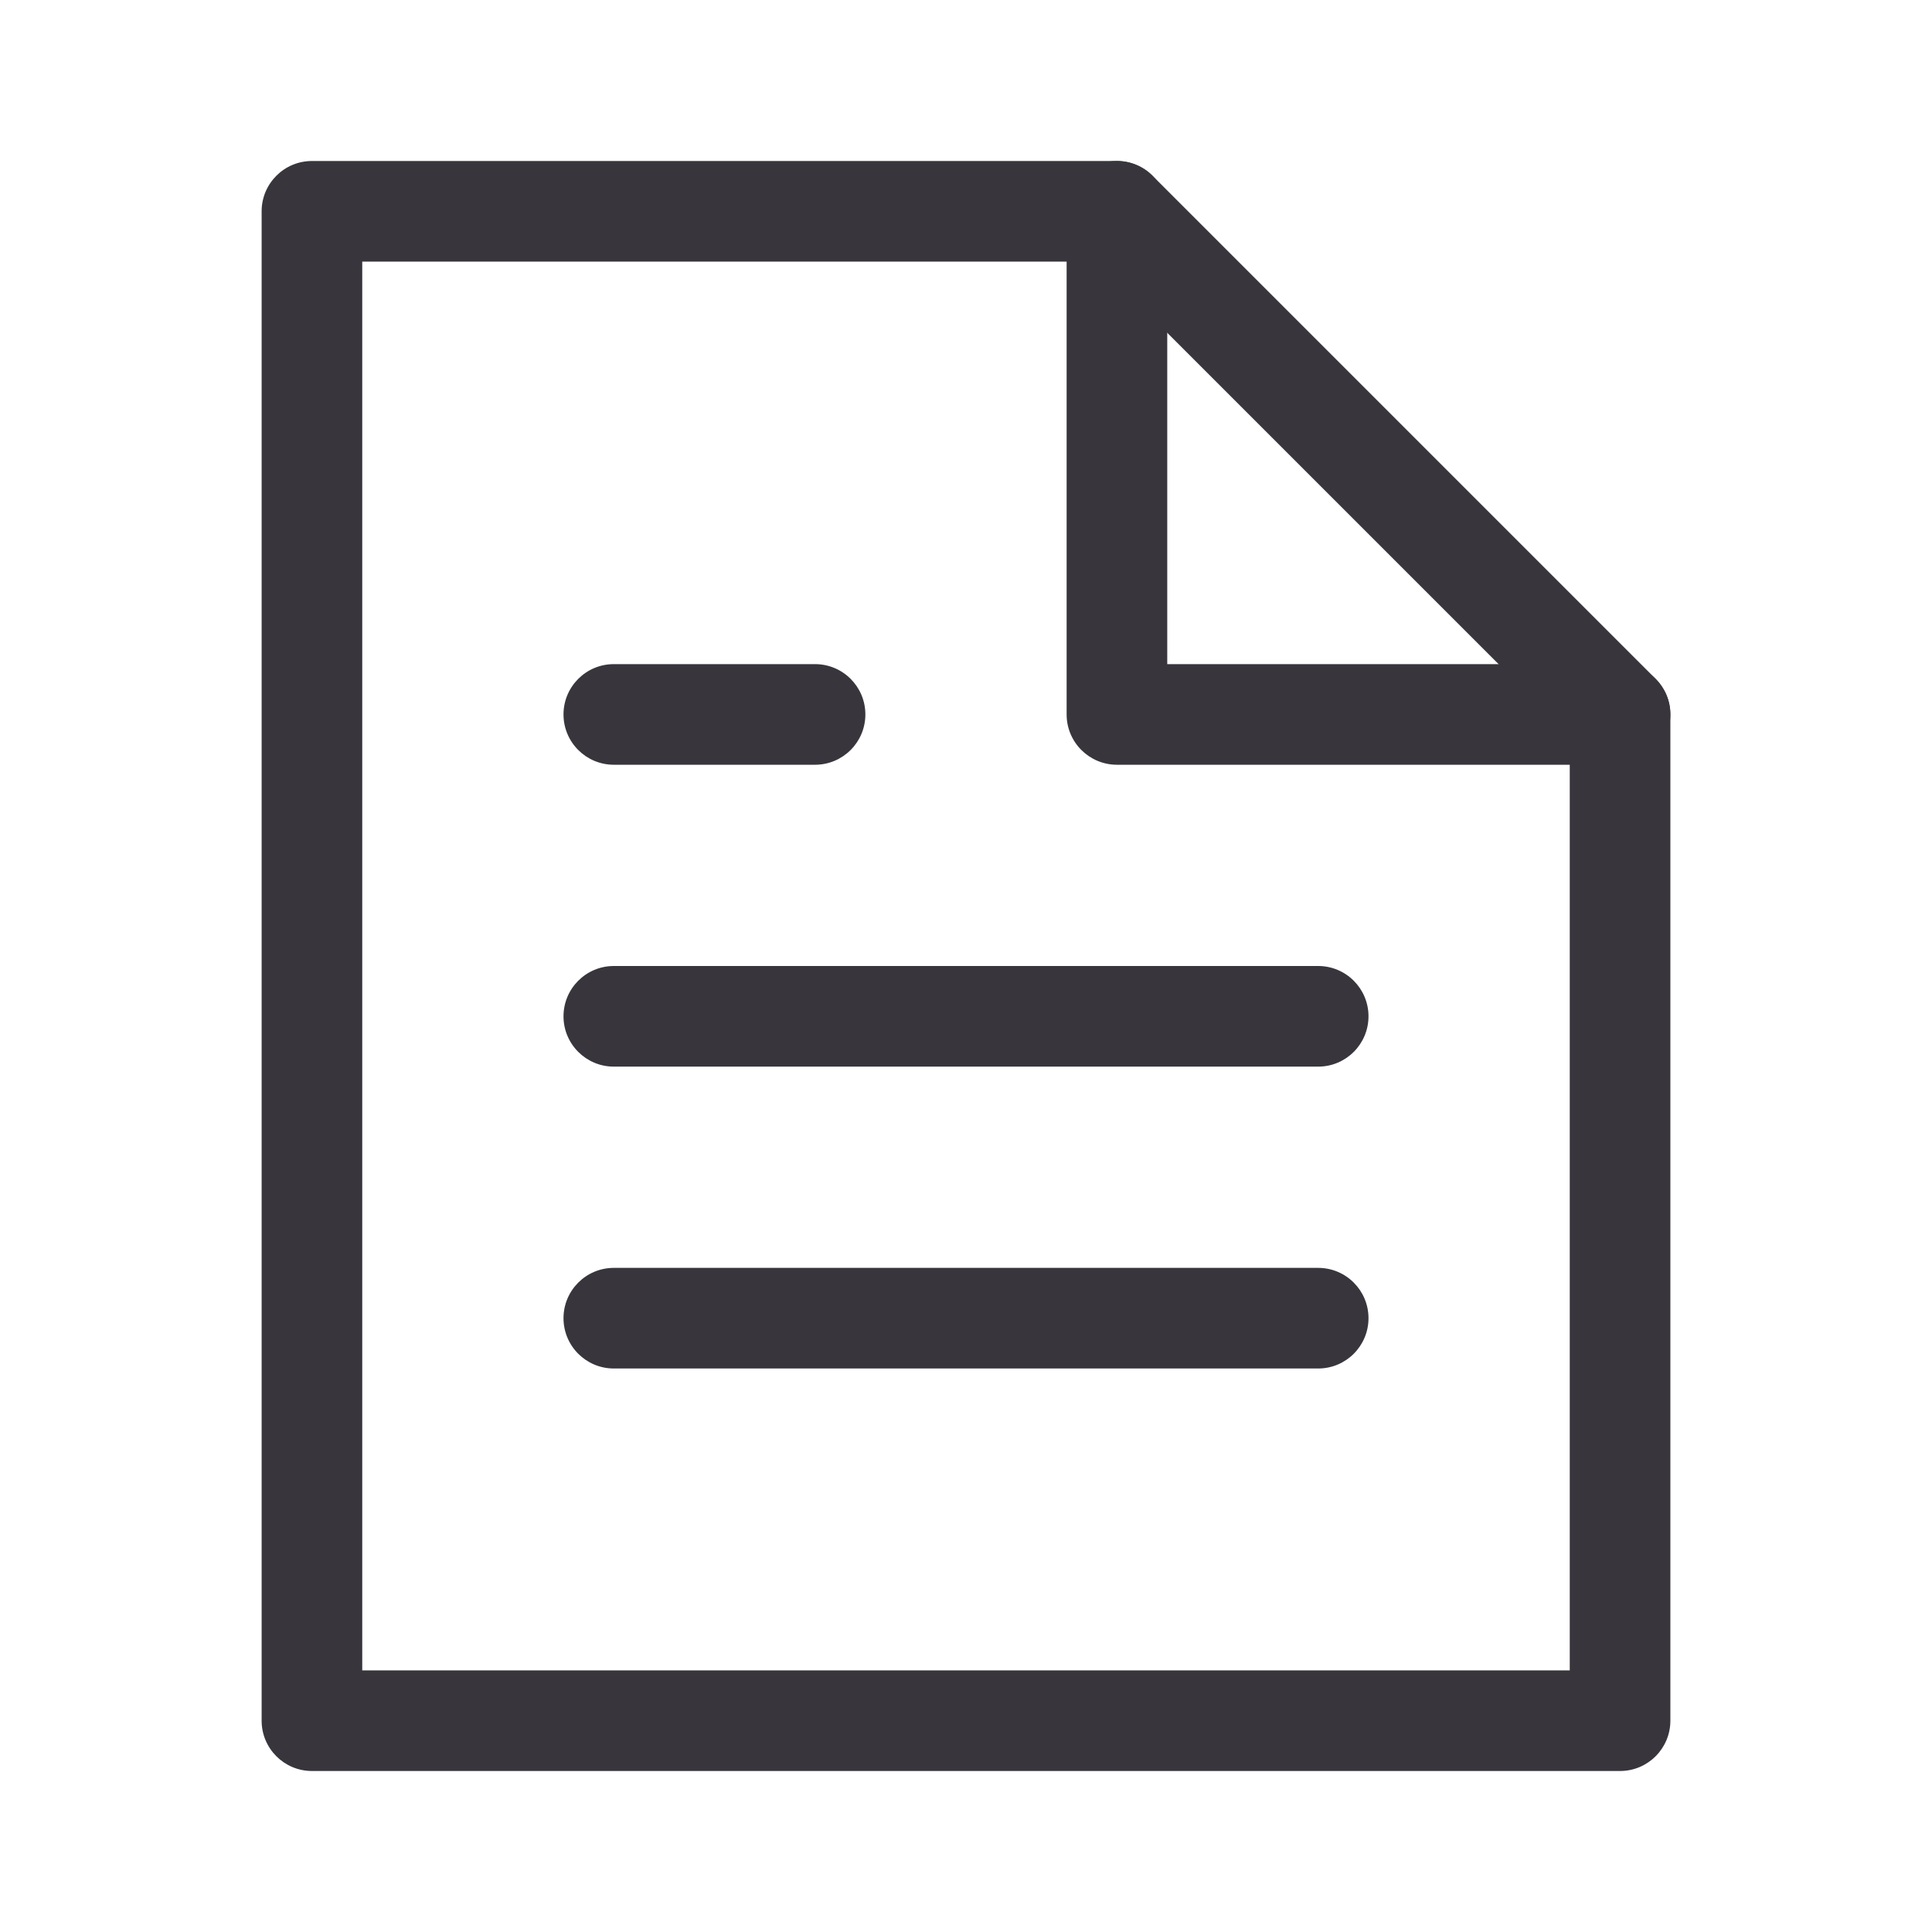
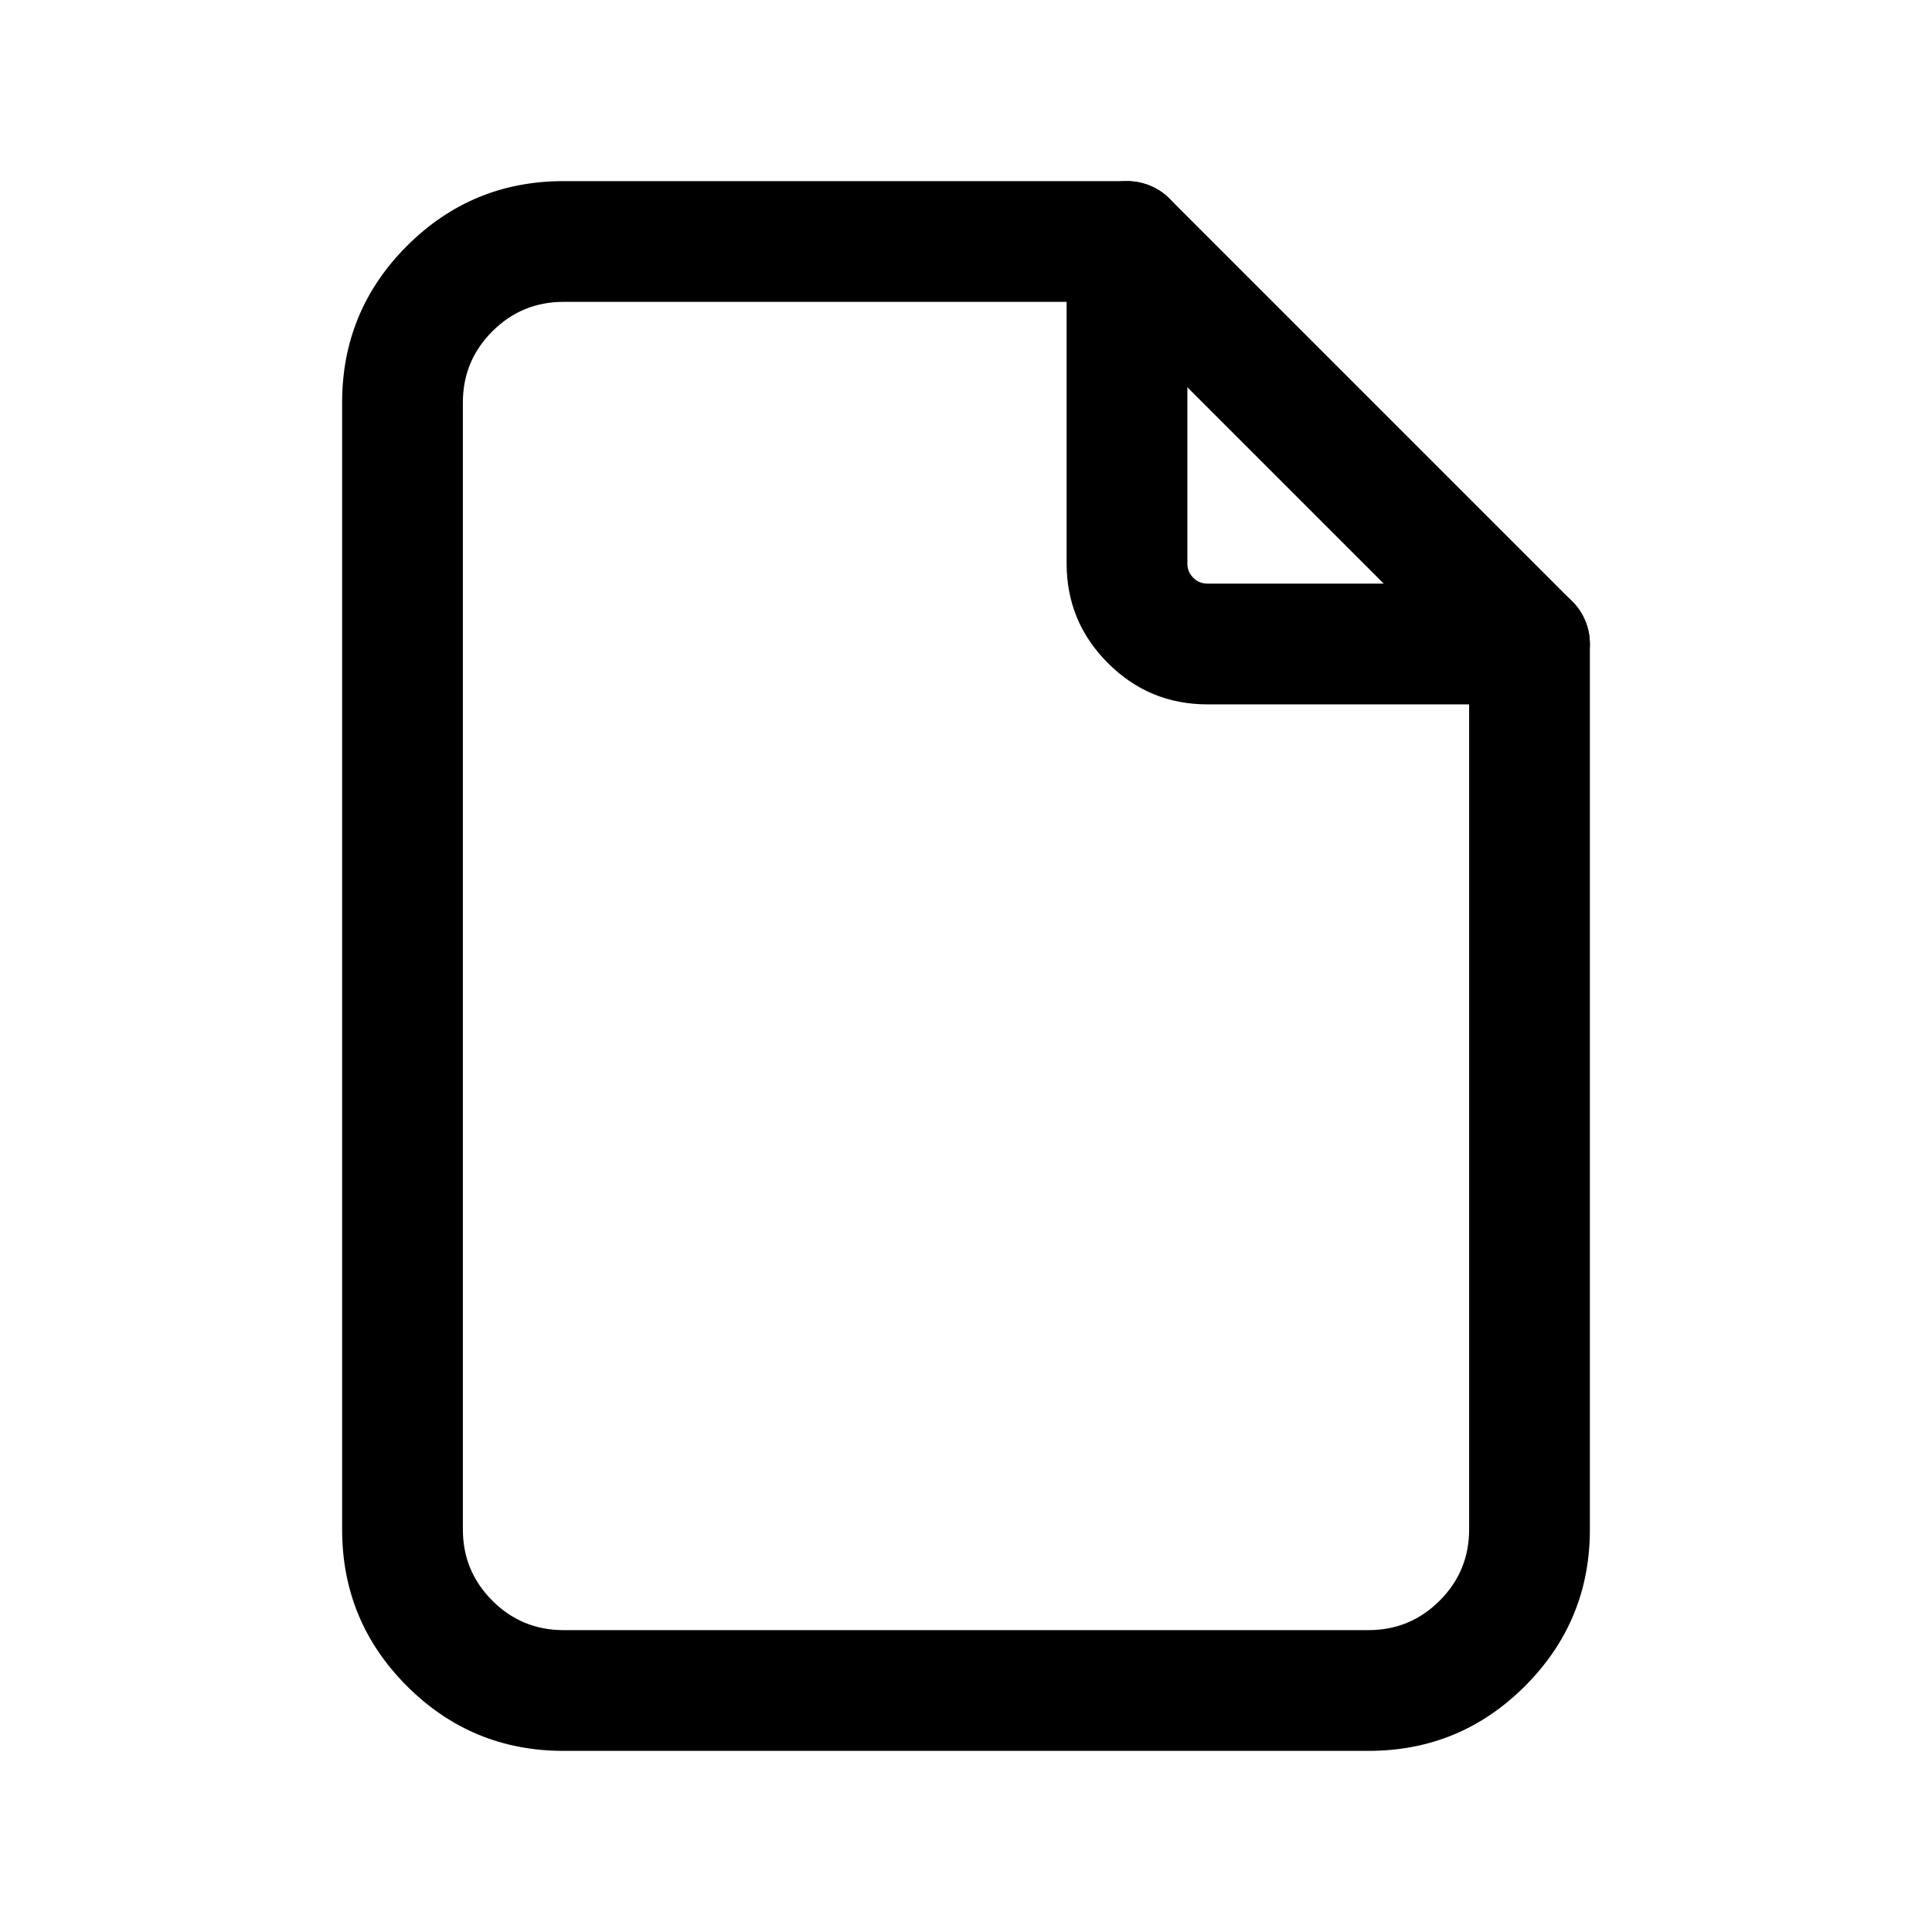
<svg xmlns="http://www.w3.org/2000/svg" fill="none" version="1.1" width="24" height="24" viewBox="0 0 24 24">
  <defs>
-     <clipPath id="master_svg0_2871_2576">
-       <rect x="0" y="0" width="24" height="24" rx="0" />
-     </clipPath>
-     <clipPath id="master_svg1_3118_3648">
+     <clipPath id="master_svg0_5917_02687">
      <rect x="0" y="0" width="24" height="24" rx="0" />
    </clipPath>
  </defs>
-   <g clip-path="url(#master_svg0_2871_2576)">
-     <g clip-path="url(#master_svg1_3118_3648)" />
+   <g clip-path="url(#master_svg0_5917_02687)">
+     <g />
    <g>
-       <g>
-         <path d="M16.375,15.75L7.625,15.75C7.28,15.75,7,16.03,7,16.375C7,16.72,7.28,17,7.625,17L16.375,17C16.72,17,17,16.72,17,16.375C17,16.03,16.72,15.75,16.375,15.75Z" fill-rule="evenodd" fill="#38363C" fill-opacity="1" />
-       </g>
-       <g>
-         <path d="M16.375,12L7.625,12C7.28,12,7,12.28,7,12.625C7,12.97,7.28,13.25,7.625,13.25L16.375,13.25C16.72,13.25,17,12.97,17,12.625C17,12.28,16.72,12,16.375,12Z" fill-rule="evenodd" fill="#38363C" fill-opacity="1" />
-       </g>
-       <g>
-         <path d="M10.125,8.25L7.625,8.25C7.28,8.25,7,8.53,7,8.875C7,9.22,7.28,9.5,7.625,9.5L10.125,9.5C10.47,9.5,10.75,9.22,10.75,8.875C10.75,8.53,10.47,8.25,10.125,8.25Z" fill-rule="evenodd" fill="#38363C" fill-opacity="1" />
-       </g>
-       <g>
-         <path d="M20.567,8.433C20.684,8.55,20.75,8.709,20.75,8.875L20.75,21.375C20.75,21.72,20.47,22,20.125,22L3.875,22C3.53,22,3.25,21.72,3.25,21.375L3.25,2.625C3.25,2.28,3.53,2,3.875,2L13.875,2C14.041,2,14.2,2.066,14.317,2.183L20.567,8.433ZM13.616,3.25L19.5,9.134L19.5,20.75L4.5,20.75L4.5,3.25L13.616,3.25Z" fill-rule="evenodd" fill="#38363C" fill-opacity="1" />
-       </g>
-       <g>
-         <path d="M20.125,9.5L13.875,9.5C13.53,9.5,13.25,9.22,13.25,8.875L13.25,2.625C13.25,2.28,13.53,2,13.875,2C14.22,2,14.5,2.28,14.5,2.625L14.5,8.25L20.125,8.25C20.47,8.25,20.75,8.53,20.75,8.875C20.75,9.22,20.47,9.5,20.125,9.5Z" fill-rule="evenodd" fill="#38363C" fill-opacity="1" />
-       </g>
+       <path d="M13.25,3Q13.25,2.926,13.264,2.854Q13.279,2.781,13.307,2.713Q13.335,2.645,13.376,2.583Q13.417,2.522,13.47,2.47Q13.522,2.417,13.583,2.376Q13.645,2.335,13.713,2.307Q13.781,2.279,13.854,2.264Q13.926,2.25,14,2.25Q14.074,2.25,14.146,2.264Q14.219,2.279,14.287,2.307Q14.355,2.335,14.417,2.376Q14.478,2.417,14.53,2.47Q14.583,2.522,14.624,2.583Q14.665,2.645,14.693,2.713Q14.721,2.781,14.736,2.854Q14.75,2.926,14.75,3L14.75,7Q14.75,7.104,14.823,7.177Q14.896,7.25,15,7.25L19,7.25Q19.074,7.25,19.146,7.264Q19.219,7.279,19.287,7.307Q19.355,7.335,19.417,7.376Q19.478,7.417,19.53,7.47Q19.583,7.522,19.624,7.583Q19.665,7.645,19.693,7.713Q19.721,7.781,19.736,7.854Q19.75,7.926,19.75,8Q19.75,8.074,19.736,8.146Q19.721,8.219,19.693,8.287Q19.665,8.355,19.624,8.417Q19.583,8.478,19.53,8.53Q19.478,8.583,19.417,8.624Q19.355,8.665,19.287,8.693Q19.219,8.721,19.146,8.736Q19.074,8.75,19,8.75L15,8.75Q14.275,8.75,13.763,8.237Q13.25,7.725,13.25,7L13.25,3Z" fill-rule="evenodd" fill="#000000" fill-opacity="1" style="mix-blend-mode:passthrough" />
+     </g>
+     <g>
+       <path d="M18.944,20.945Q19.75,20.139,19.75,19L19.75,8Q19.75,7.851,19.693,7.713Q19.636,7.575,19.53,7.47L14.53,2.47Q14.425,2.364,14.287,2.307Q14.149,2.25,14,2.25L7,2.25Q5.861,2.25,5.055,3.055Q4.25,3.861,4.25,5L4.25,19Q4.25,20.139,5.055,20.945Q5.861,21.75,7,21.75L17,21.75Q18.139,21.75,18.944,20.945ZM18.25,8.311L18.25,19Q18.25,19.518,17.884,19.884Q17.518,20.25,17,20.25L7,20.25Q6.482,20.25,6.116,19.884Q5.75,19.518,5.75,19L5.75,5Q5.75,4.482,6.116,4.116Q6.482,3.75,7,3.75L13.689,3.75L18.25,8.311Z" fill-rule="evenodd" fill="#000000" fill-opacity="1" style="mix-blend-mode:passthrough" />
    </g>
  </g>
</svg>
